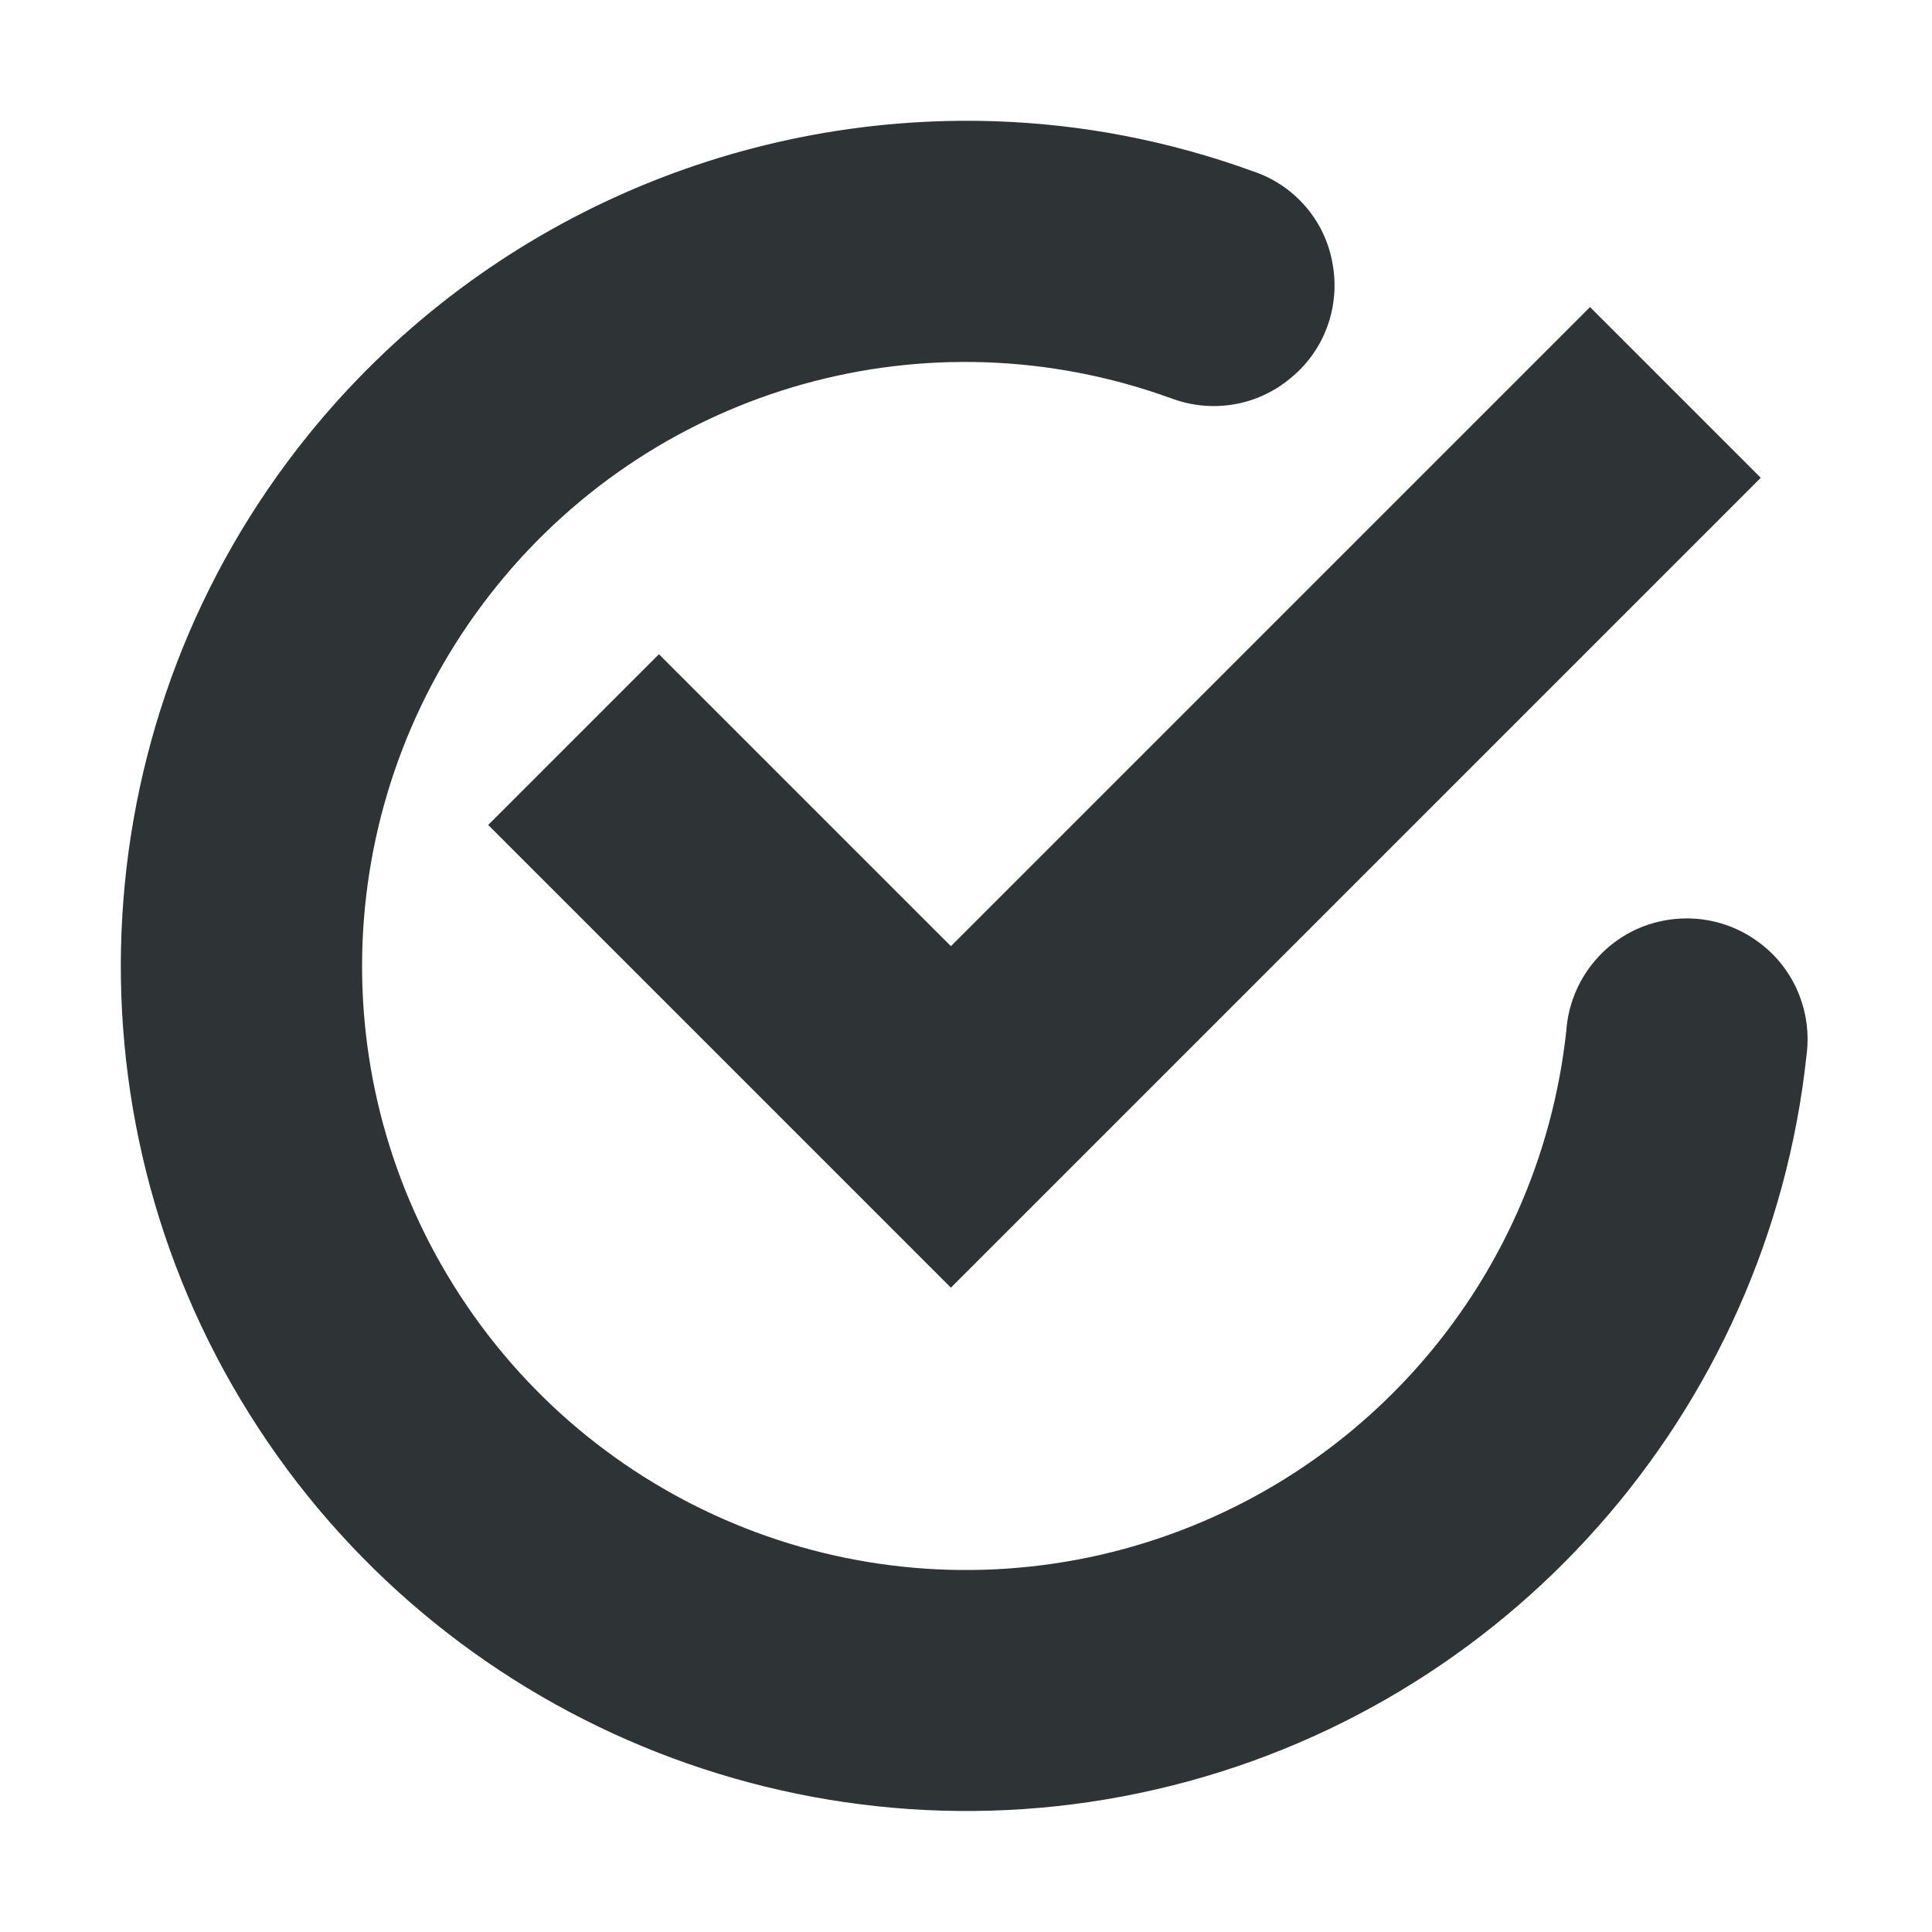
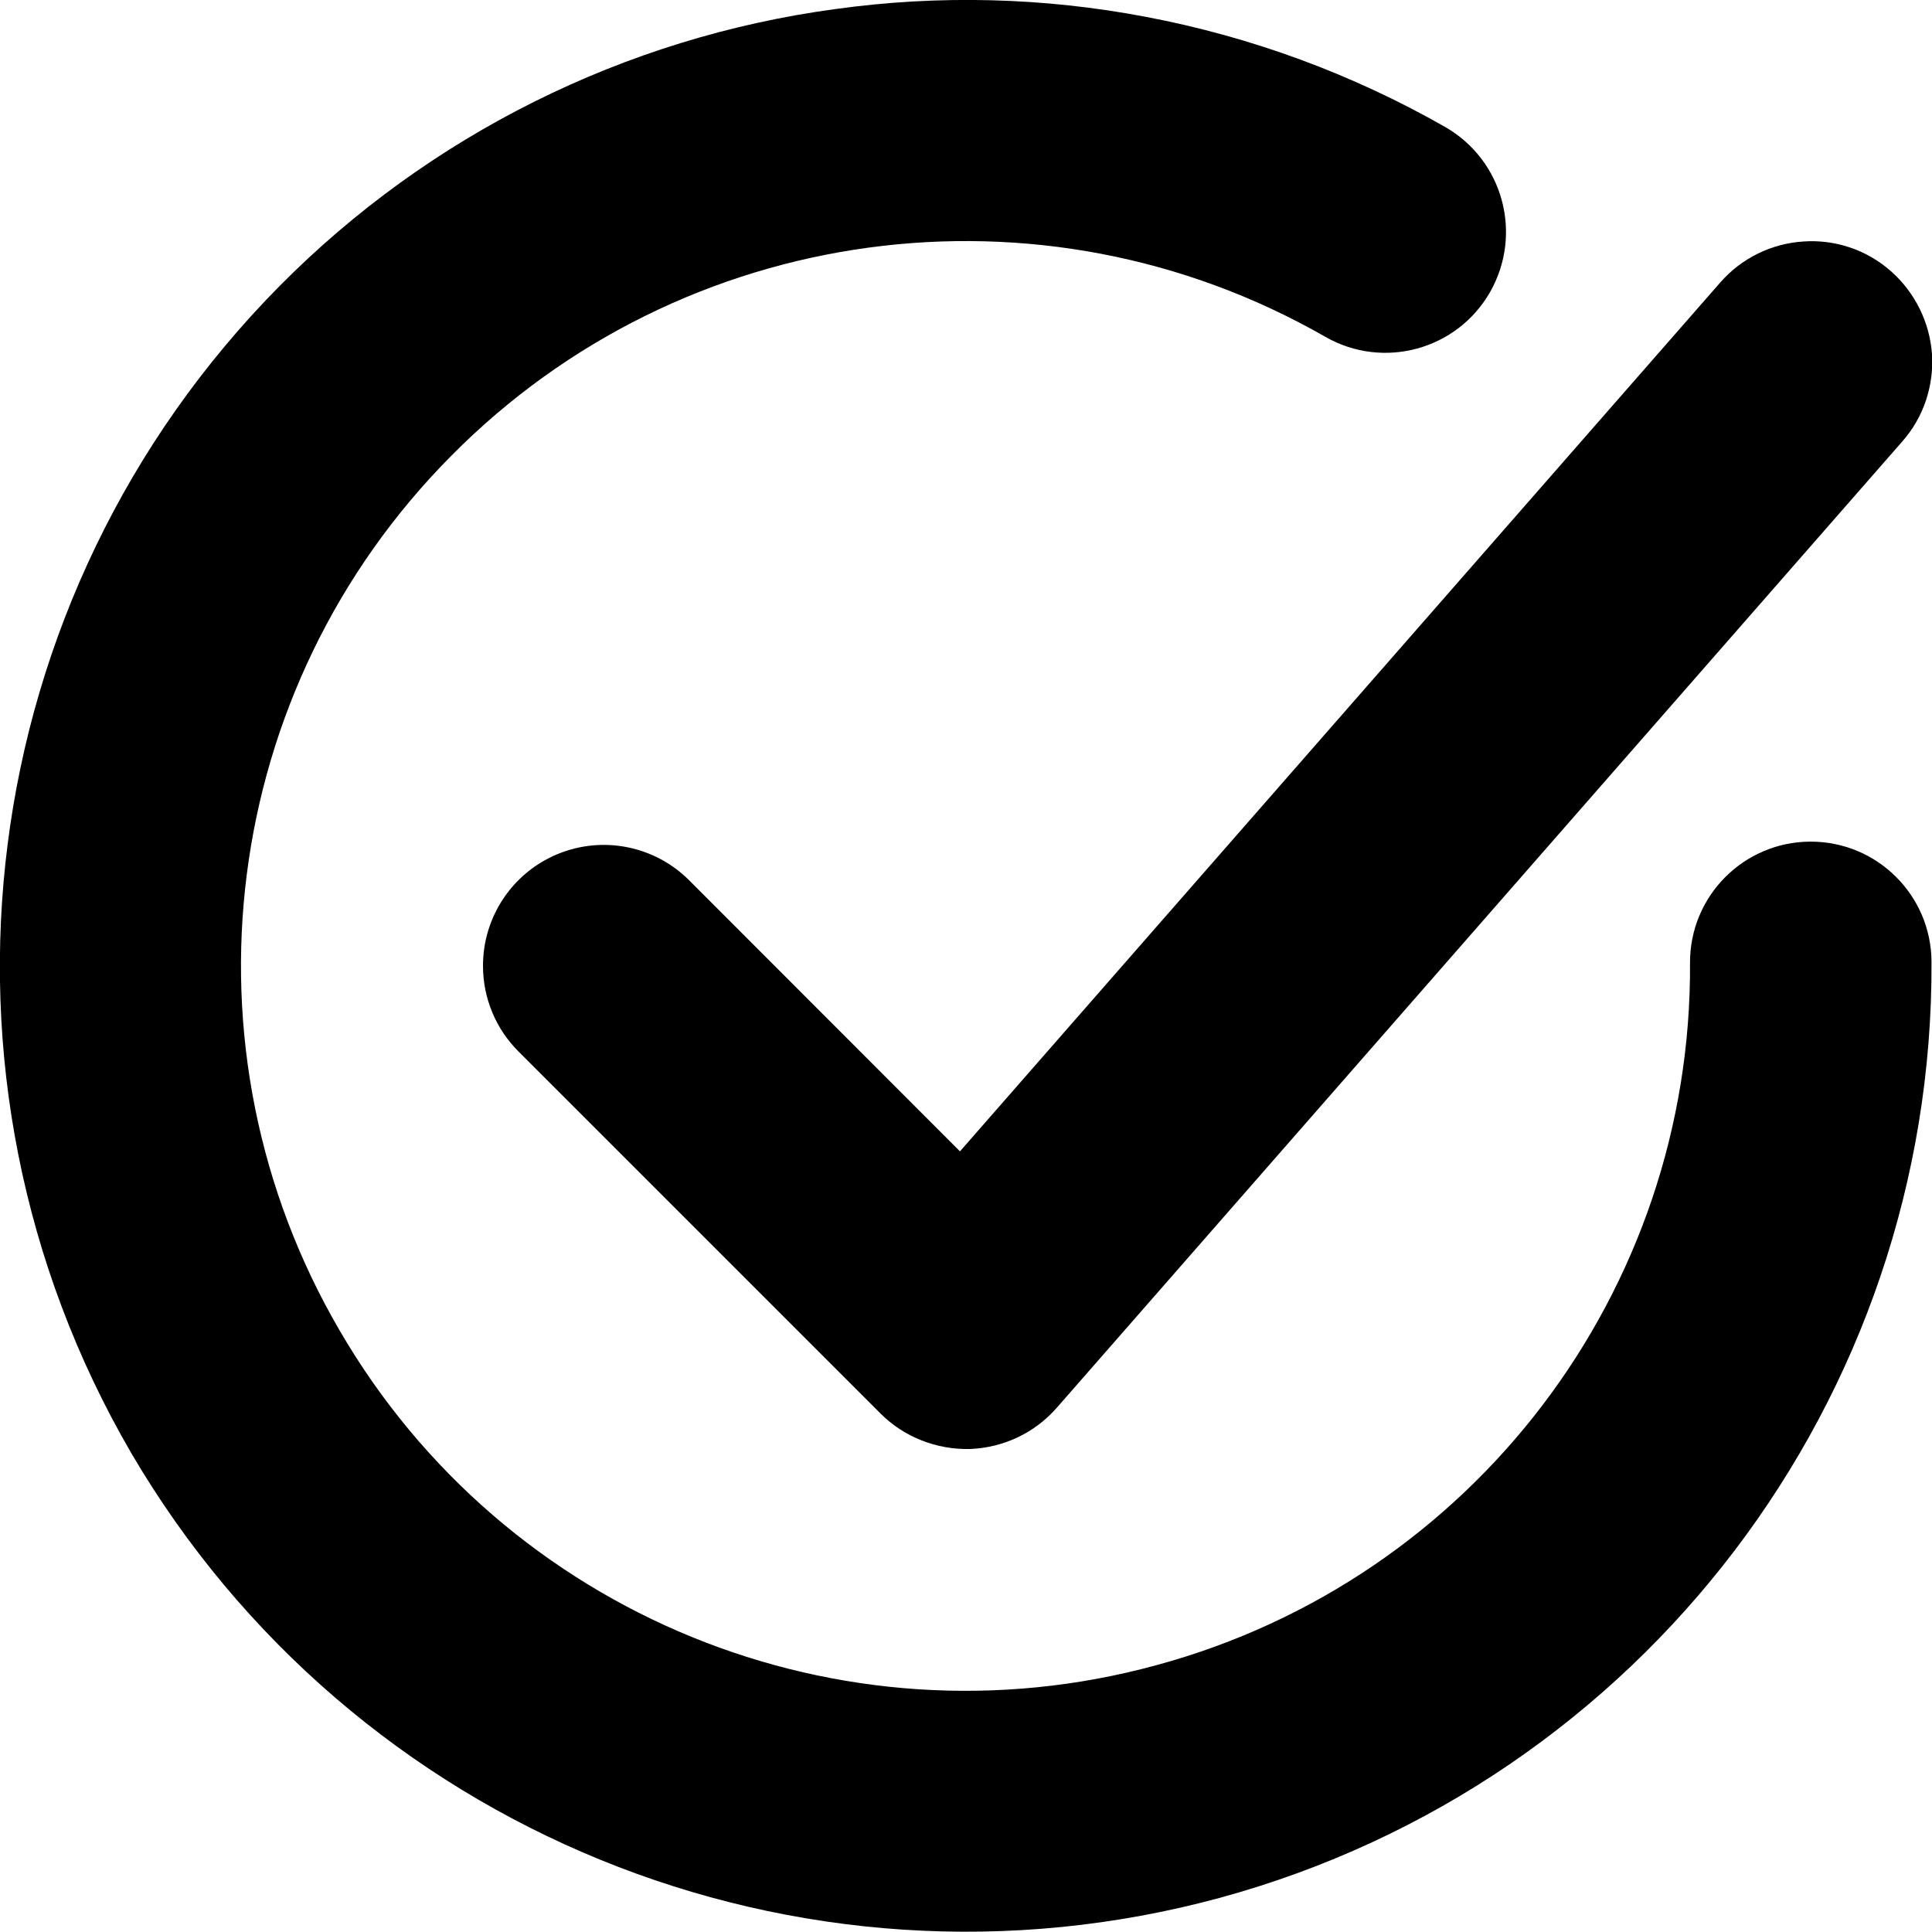
- <svg xmlns="http://www.w3.org/2000/svg" height="16px" viewBox="0 0 16 16" width="16px">
-   <g fill="#2e3436">
-     <path d="m 8.234 1.004 c -2.156 -0.07 -4.277 0.859 -5.684 2.602 c -1.871 2.316 -2.066 5.582 -0.484 8.105 c 1.582 2.527 4.602 3.777 7.504 3.109 c 2.906 -0.668 5.074 -3.117 5.391 -6.082 c 0.047 -0.359 -0.102 -0.719 -0.395 -0.934 c -0.293 -0.219 -0.68 -0.258 -1.012 -0.109 c -0.332 0.152 -0.555 0.473 -0.582 0.836 c -0.227 2.121 -1.77 3.863 -3.852 4.344 c -2.078 0.477 -4.227 -0.414 -5.359 -2.223 c -1.133 -1.809 -0.992 -4.129 0.348 -5.793 s 3.578 -2.289 5.586 -1.562 c 0.34 0.129 0.719 0.066 0.996 -0.168 c 0.281 -0.23 0.41 -0.594 0.344 -0.949 c -0.062 -0.355 -0.316 -0.648 -0.66 -0.762 c -0.699 -0.254 -1.422 -0.391 -2.141 -0.414 z m 0 0" />
-     <path d="m 13.168 2.543 l -5.293 5.293 l -2.418 -2.418 l -1.414 1.414 l 3.832 3.832 l 6.707 -6.707 z m 0 0" />
-   </g>
+ <svg xmlns="http://www.w3.org/2000/svg" width="16" height="16">
+   <path d="M9.492.14A7.914 7.914 0 0 0 6.918.075a7.982 7.982 0 0 0-4.602 2.293 8.011 8.011 0 0 0-1.23 9.664 8.015 8.015 0 0 0 9.02 3.684 7.998 7.998 0 0 0 5.89-7.75 1 1 0 1 0-2 .008 5.986 5.986 0 0 1-4.418 5.816 5.996 5.996 0 0 1-6.762-2.766 5.992 5.992 0 0 1 .922-7.25 5.992 5.992 0 0 1 7.239-.984.999.999 0 0 0 1.363-.371c.273-.48.11-1.09-.371-1.367A8.004 8.004 0 0 0 9.492.14zm0 0" />
+   <path d="M15.754 3.656c.176-.199.262-.46.246-.722a1.014 1.014 0 0 0-.34-.688.99.99 0 0 0-.726-.246.997.997 0 0 0-.688.34L7.95 9.535 5.707 7.29A1 1 0 0 0 4 8a1 1 0 0 0 .293.707l3 3c.195.195.465.3.742.293.278-.012.535-.133.719-.344zm0 0" />
</svg>
